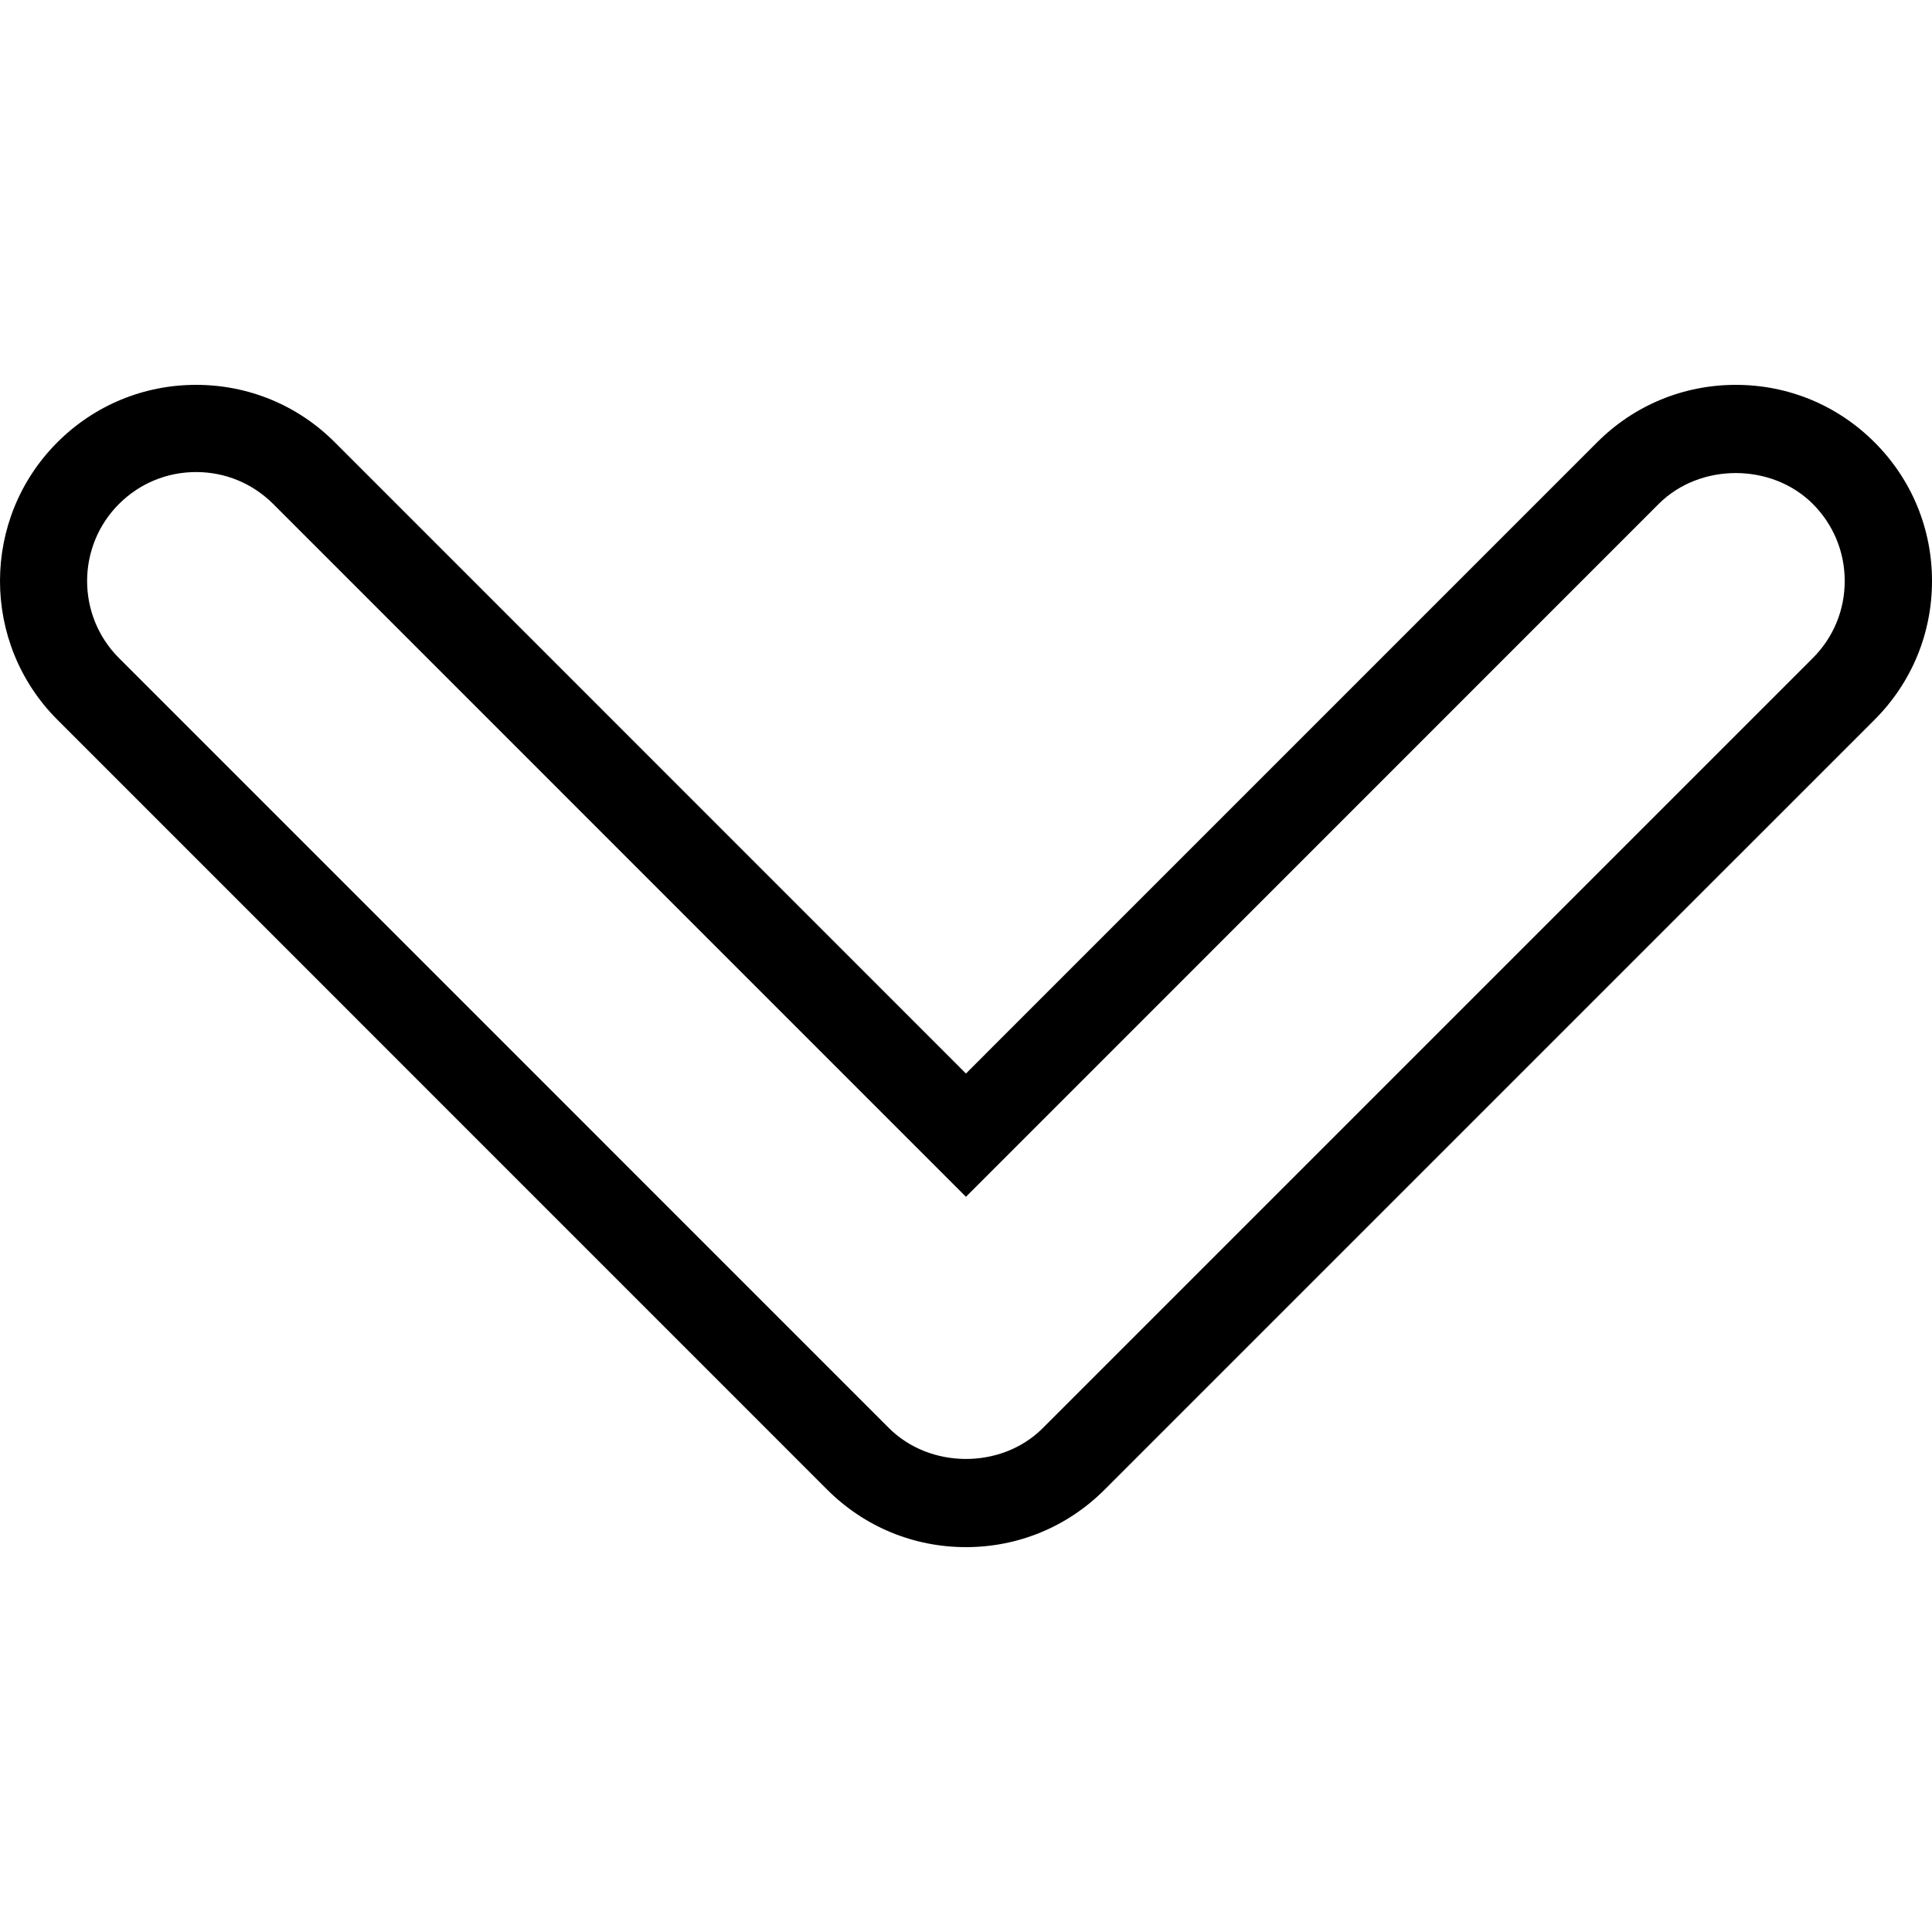
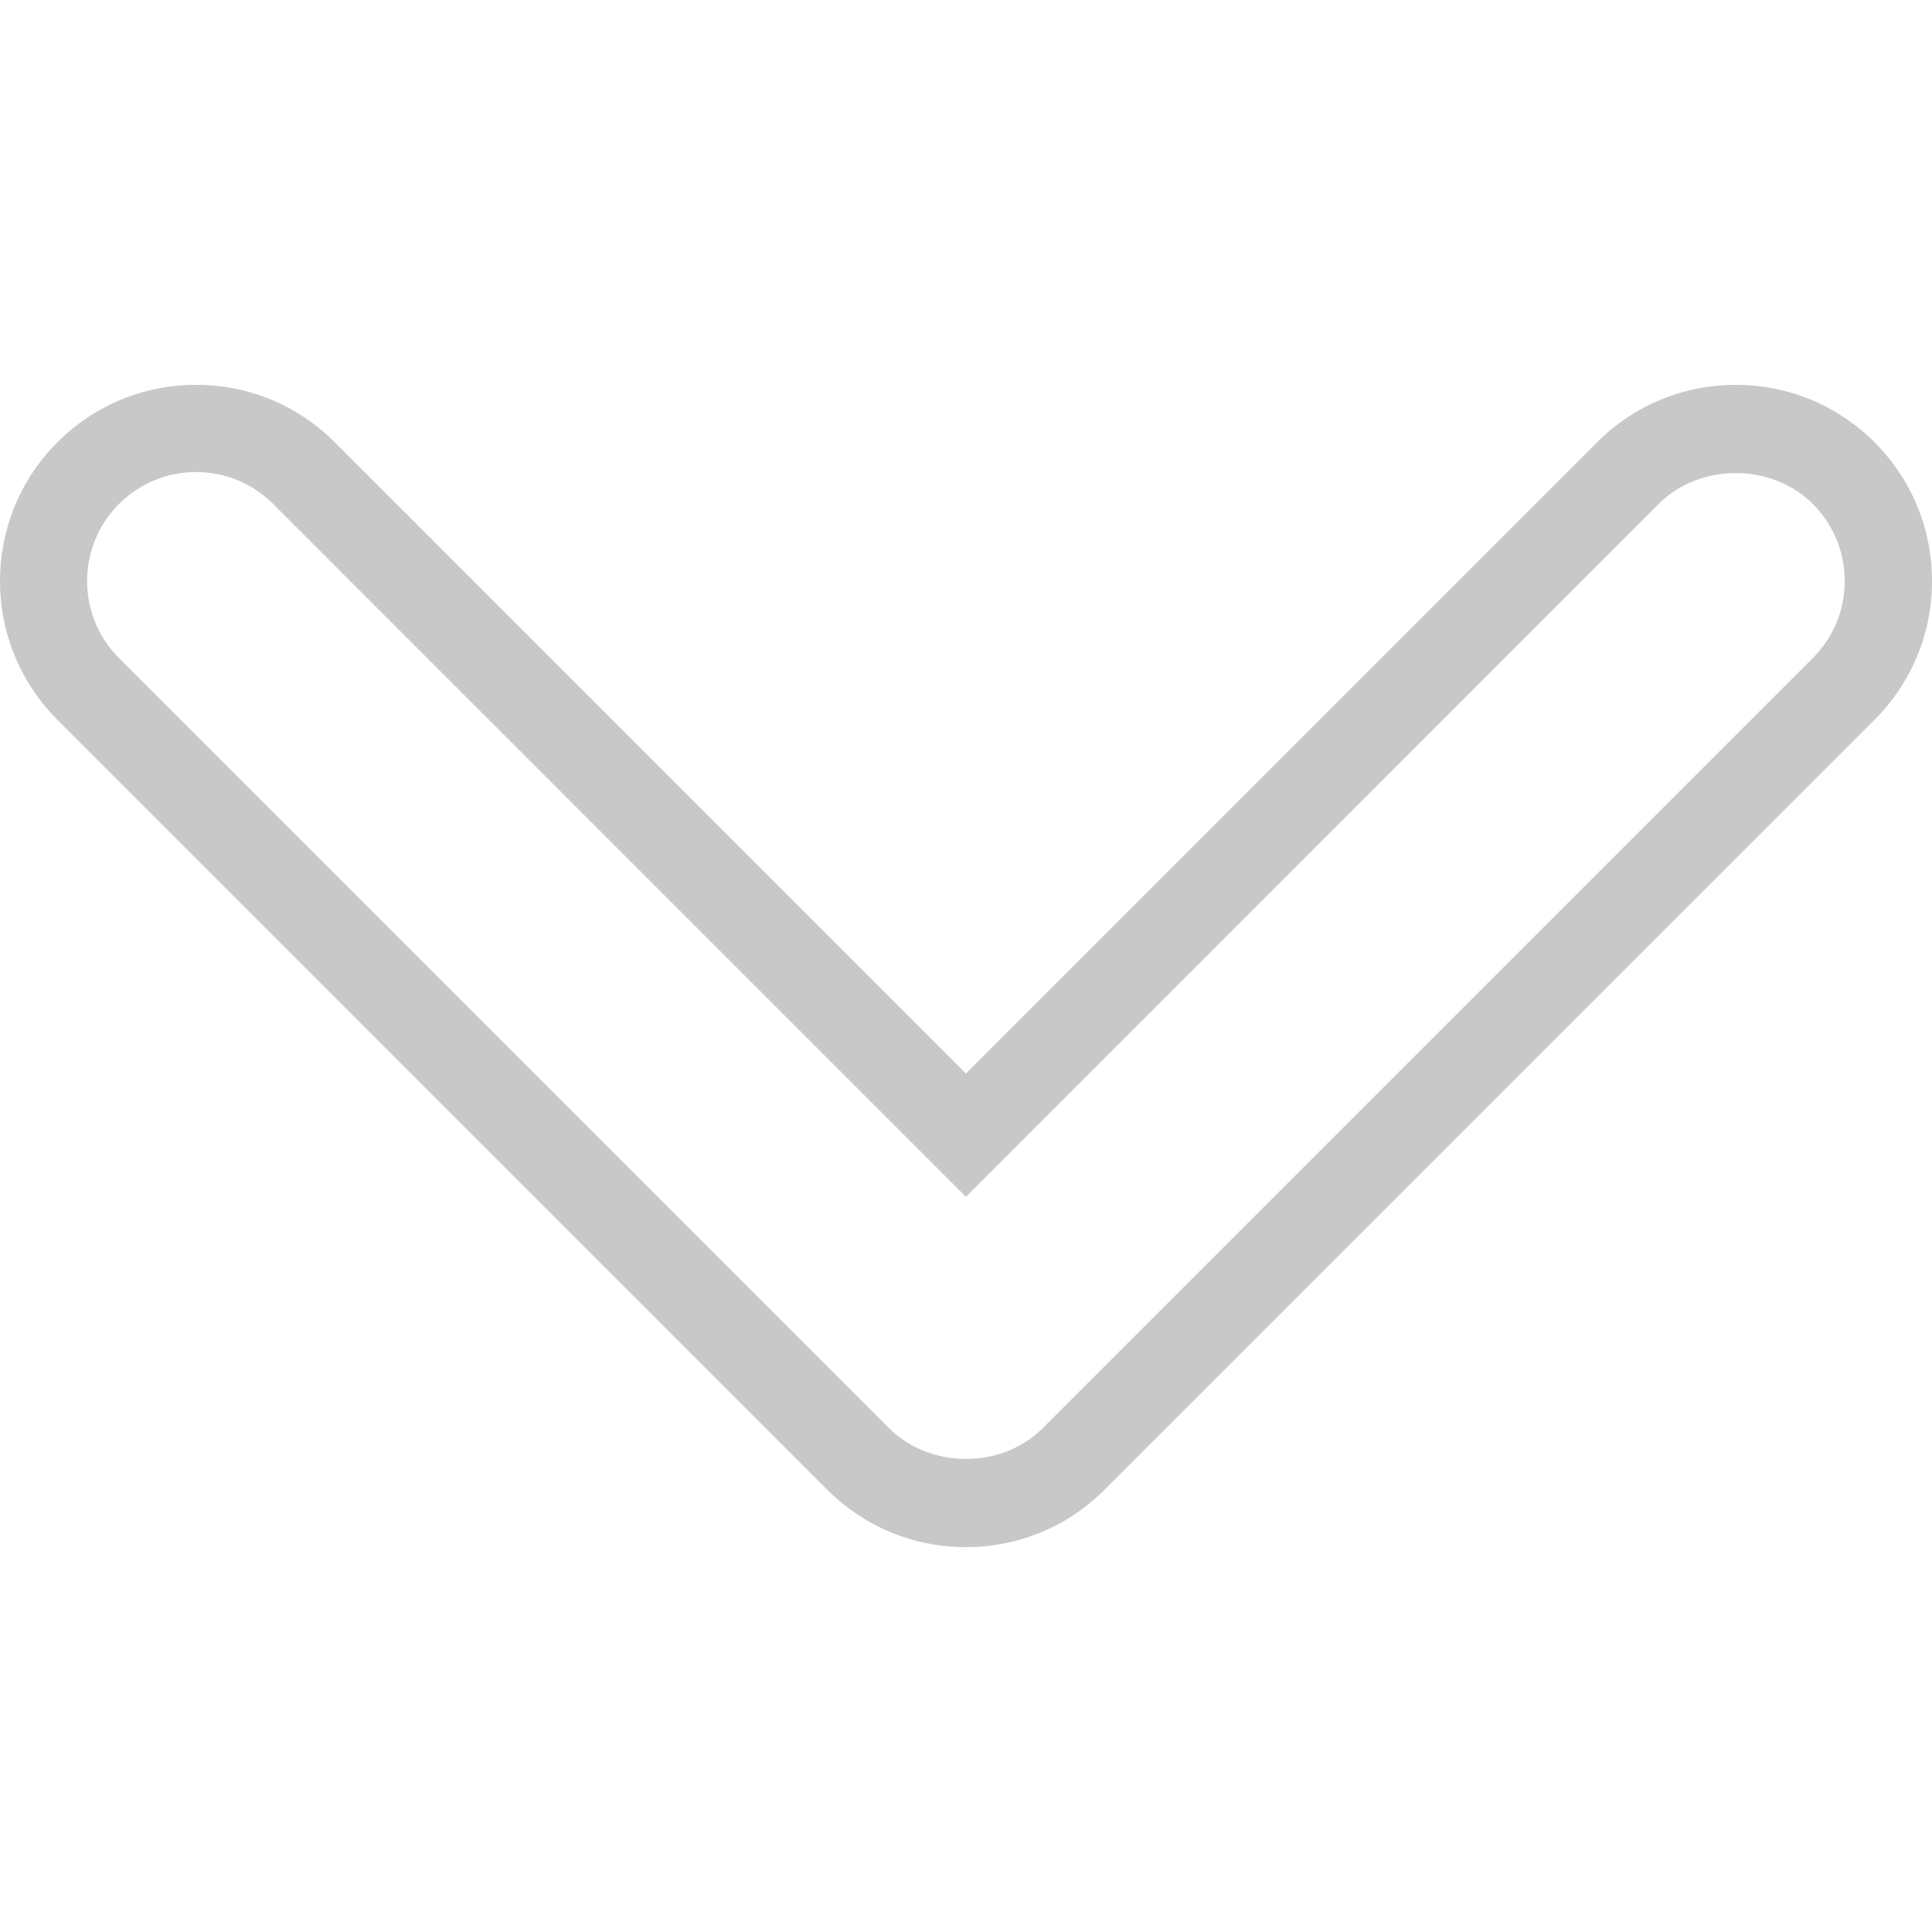
- <svg xmlns="http://www.w3.org/2000/svg" version="1.1" id="Capa_1" x="0px" y="0px" viewBox="0 0 284.821 284.821" style="enable-background:new 0 0 284.821 284.821;" xml:space="preserve">
+ <svg xmlns="http://www.w3.org/2000/svg" fill="rgb(200, 200, 200)" version="1.1" id="Capa_1" x="0px" y="0px" viewBox="0 0 284.821 284.821" style="enable-background:new 0 0 284.821 284.821;" xml:space="preserve">
  <g>
    <g>
      <path d="M142.403,228.084c-7.725,0-14.987-3.014-20.45-8.471L8.455,106.102c-11.273-11.273-11.273-29.621,0-40.894    c5.463-5.463,12.725-8.471,20.457-8.471s14.994,3.008,20.45,8.471l93.041,93.054l93.048-93.054    c5.463-5.463,12.719-8.471,20.45-8.471s14.987,3.008,20.45,8.471c5.469,5.463,8.471,12.725,8.471,20.45s-3.008,14.987-8.471,20.45    L162.859,219.594C157.39,225.076,150.121,228.084,142.403,228.084z M28.911,69.591c-4.293,0-8.329,1.671-11.369,4.704    c-6.266,6.266-6.266,16.459,0,22.719L131.04,210.519c6.016,6.016,16.433,6.093,22.52,0.186L267.25,97.015    c3.04-3.04,4.704-7.07,4.704-11.363s-1.671-8.323-4.704-11.363c-6.073-6.067-16.646-6.067-22.719,0L142.403,176.437L40.274,74.296    C37.234,71.262,33.204,69.591,28.911,69.591z" />
    </g>
  </g>
  <g>
</g>
  <g>
</g>
  <g>
</g>
  <g>
</g>
  <g>
</g>
  <g>
</g>
  <g>
</g>
  <g>
</g>
  <g>
</g>
  <g>
</g>
  <g>
</g>
  <g>
</g>
  <g>
</g>
  <g>
</g>
  <g>
</g>
</svg>
